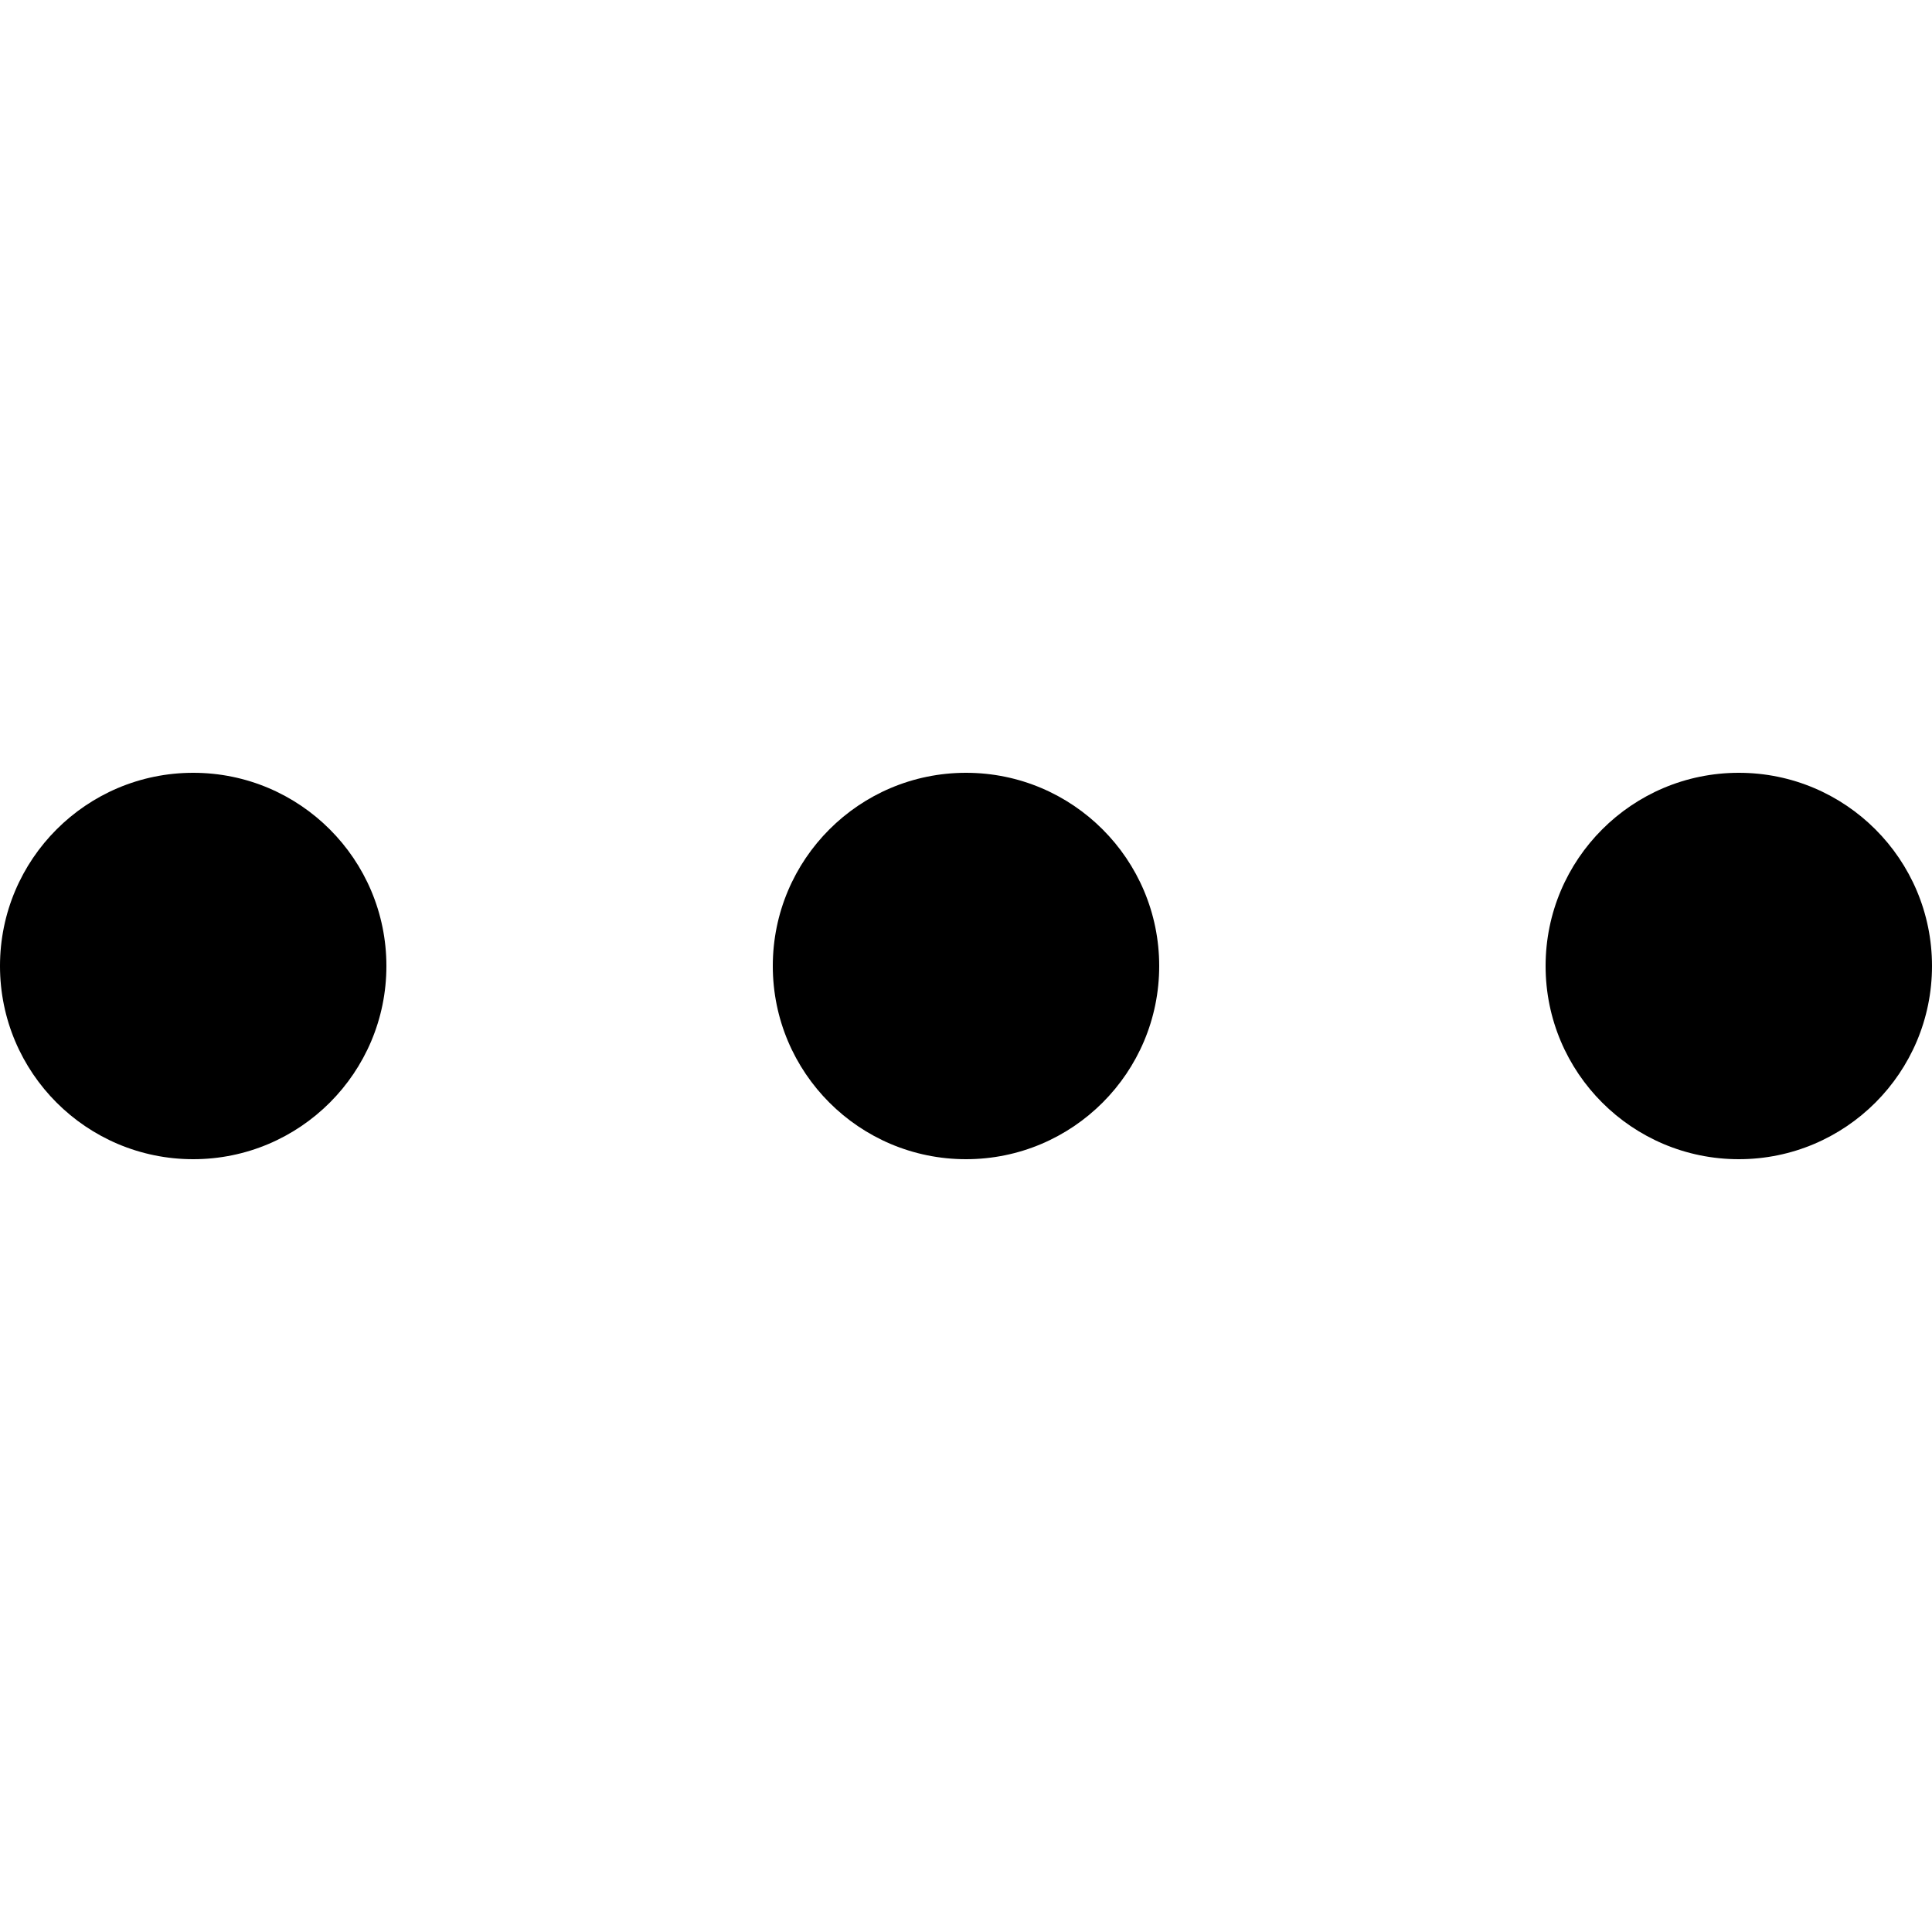
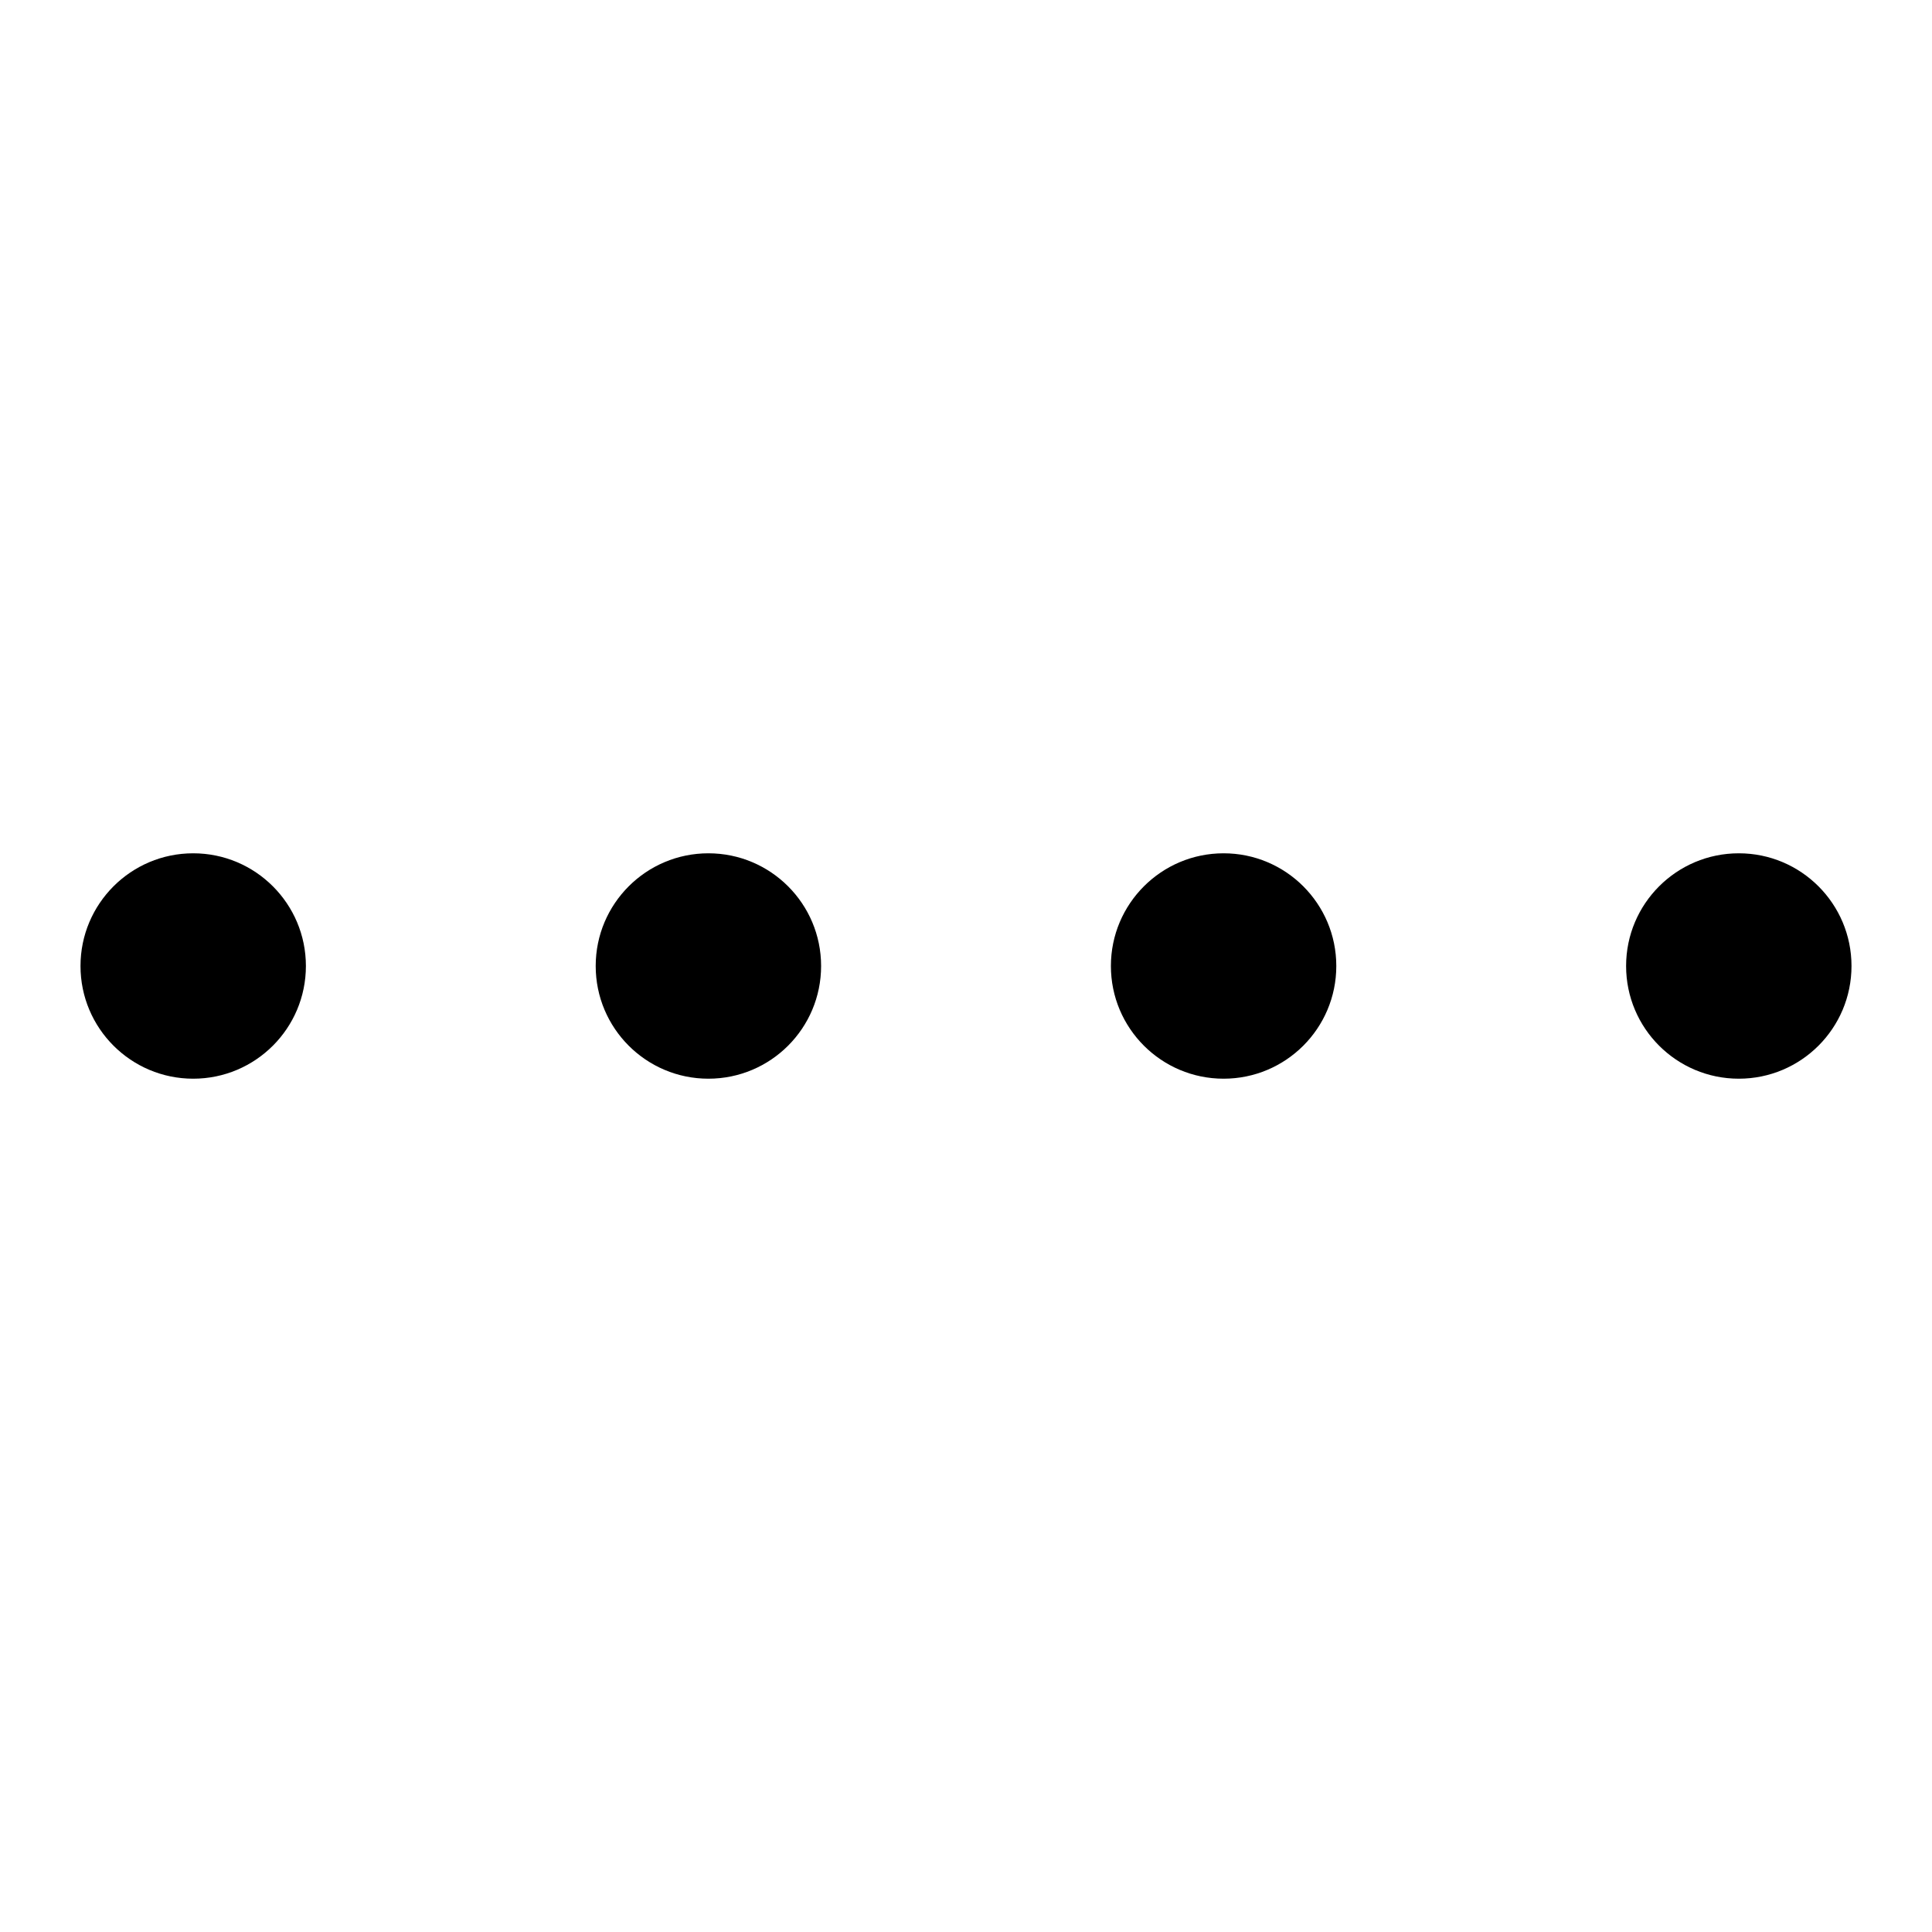
<svg xmlns="http://www.w3.org/2000/svg" width="15" height="15" fill="none">
-   <circle cx="1.5" cy="7.5" r="1.5" fill="currentColor" />
-   <circle cx="13.5" cy="7.5" r="1.5" fill="currentColor" />
-   <circle cx="7.5" cy="7.5" r="1.5" fill="currentColor" />
+   <path fill-rule="evenodd" clip-rule="evenodd" d="M1.5 6.625a.875.875 0 100 1.75.875.875 0 000-1.75zm4 0a.875.875 0 100 1.75.875.875 0 000-1.75zm4 0a.875.875 0 100 1.75.875.875 0 000-1.75zm3.125.875a.875.875 0 111.75 0 .875.875 0 01-1.75 0z" fill="currentColor" />
</svg>
